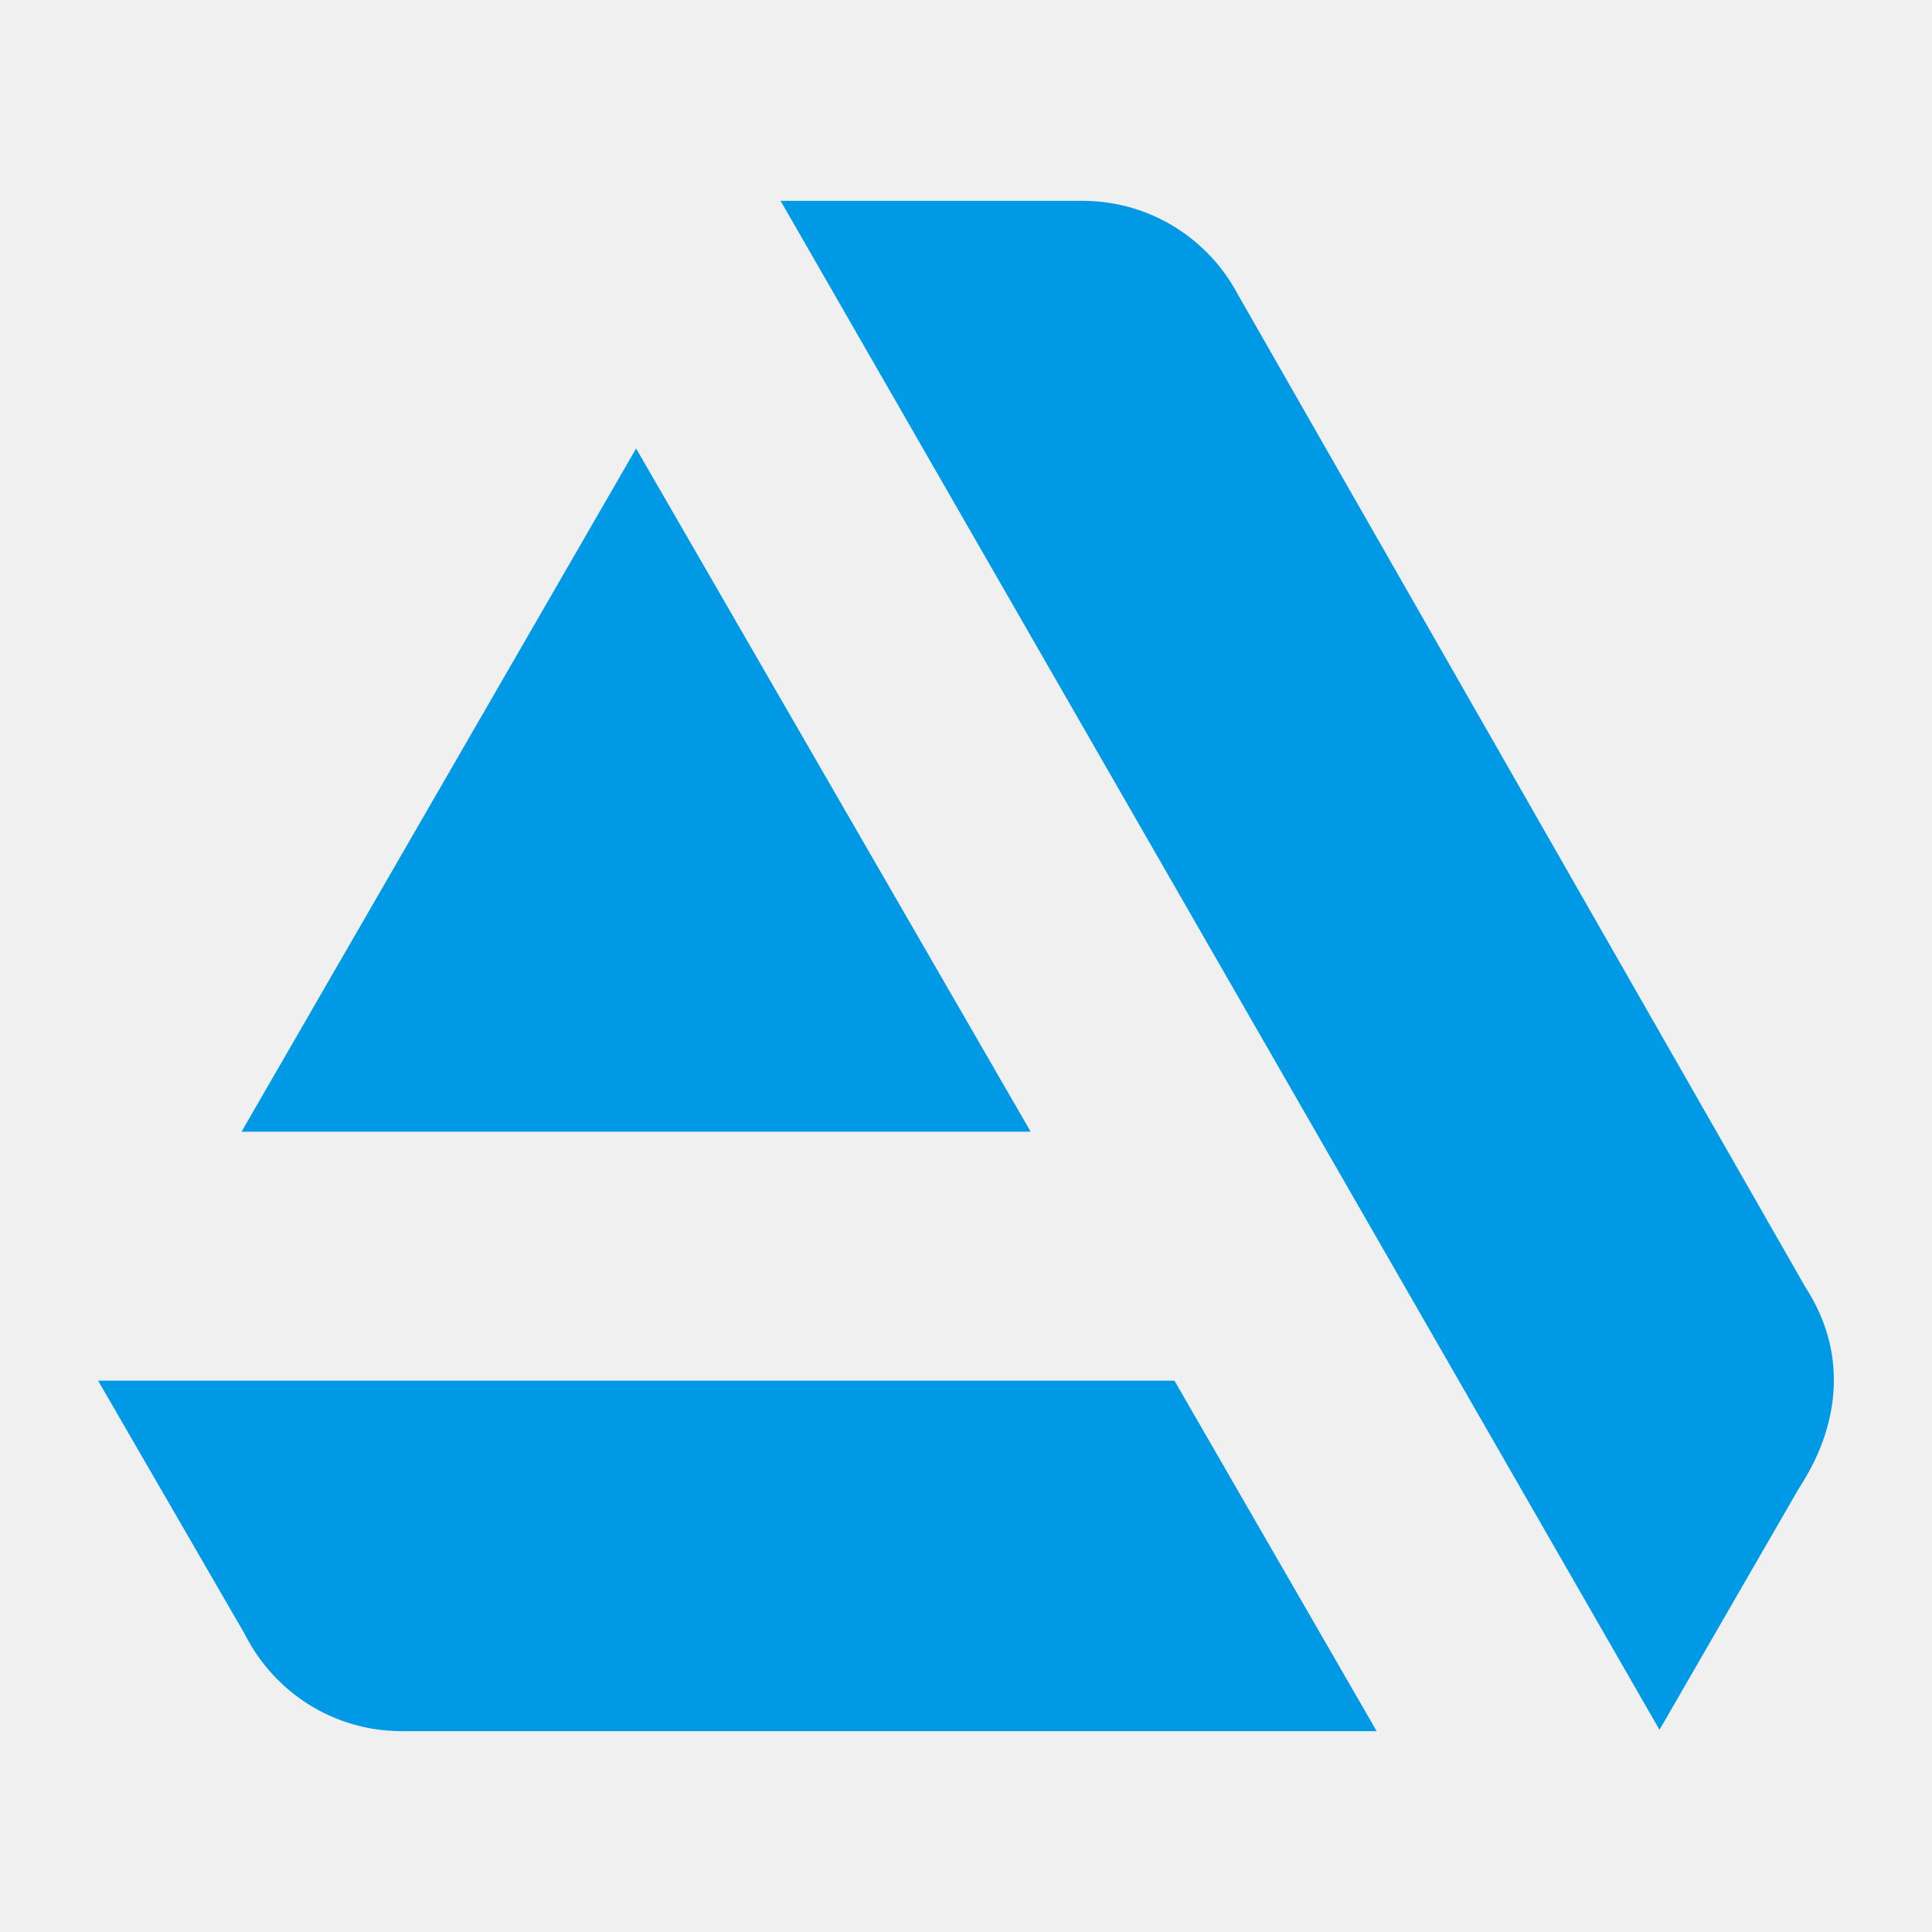
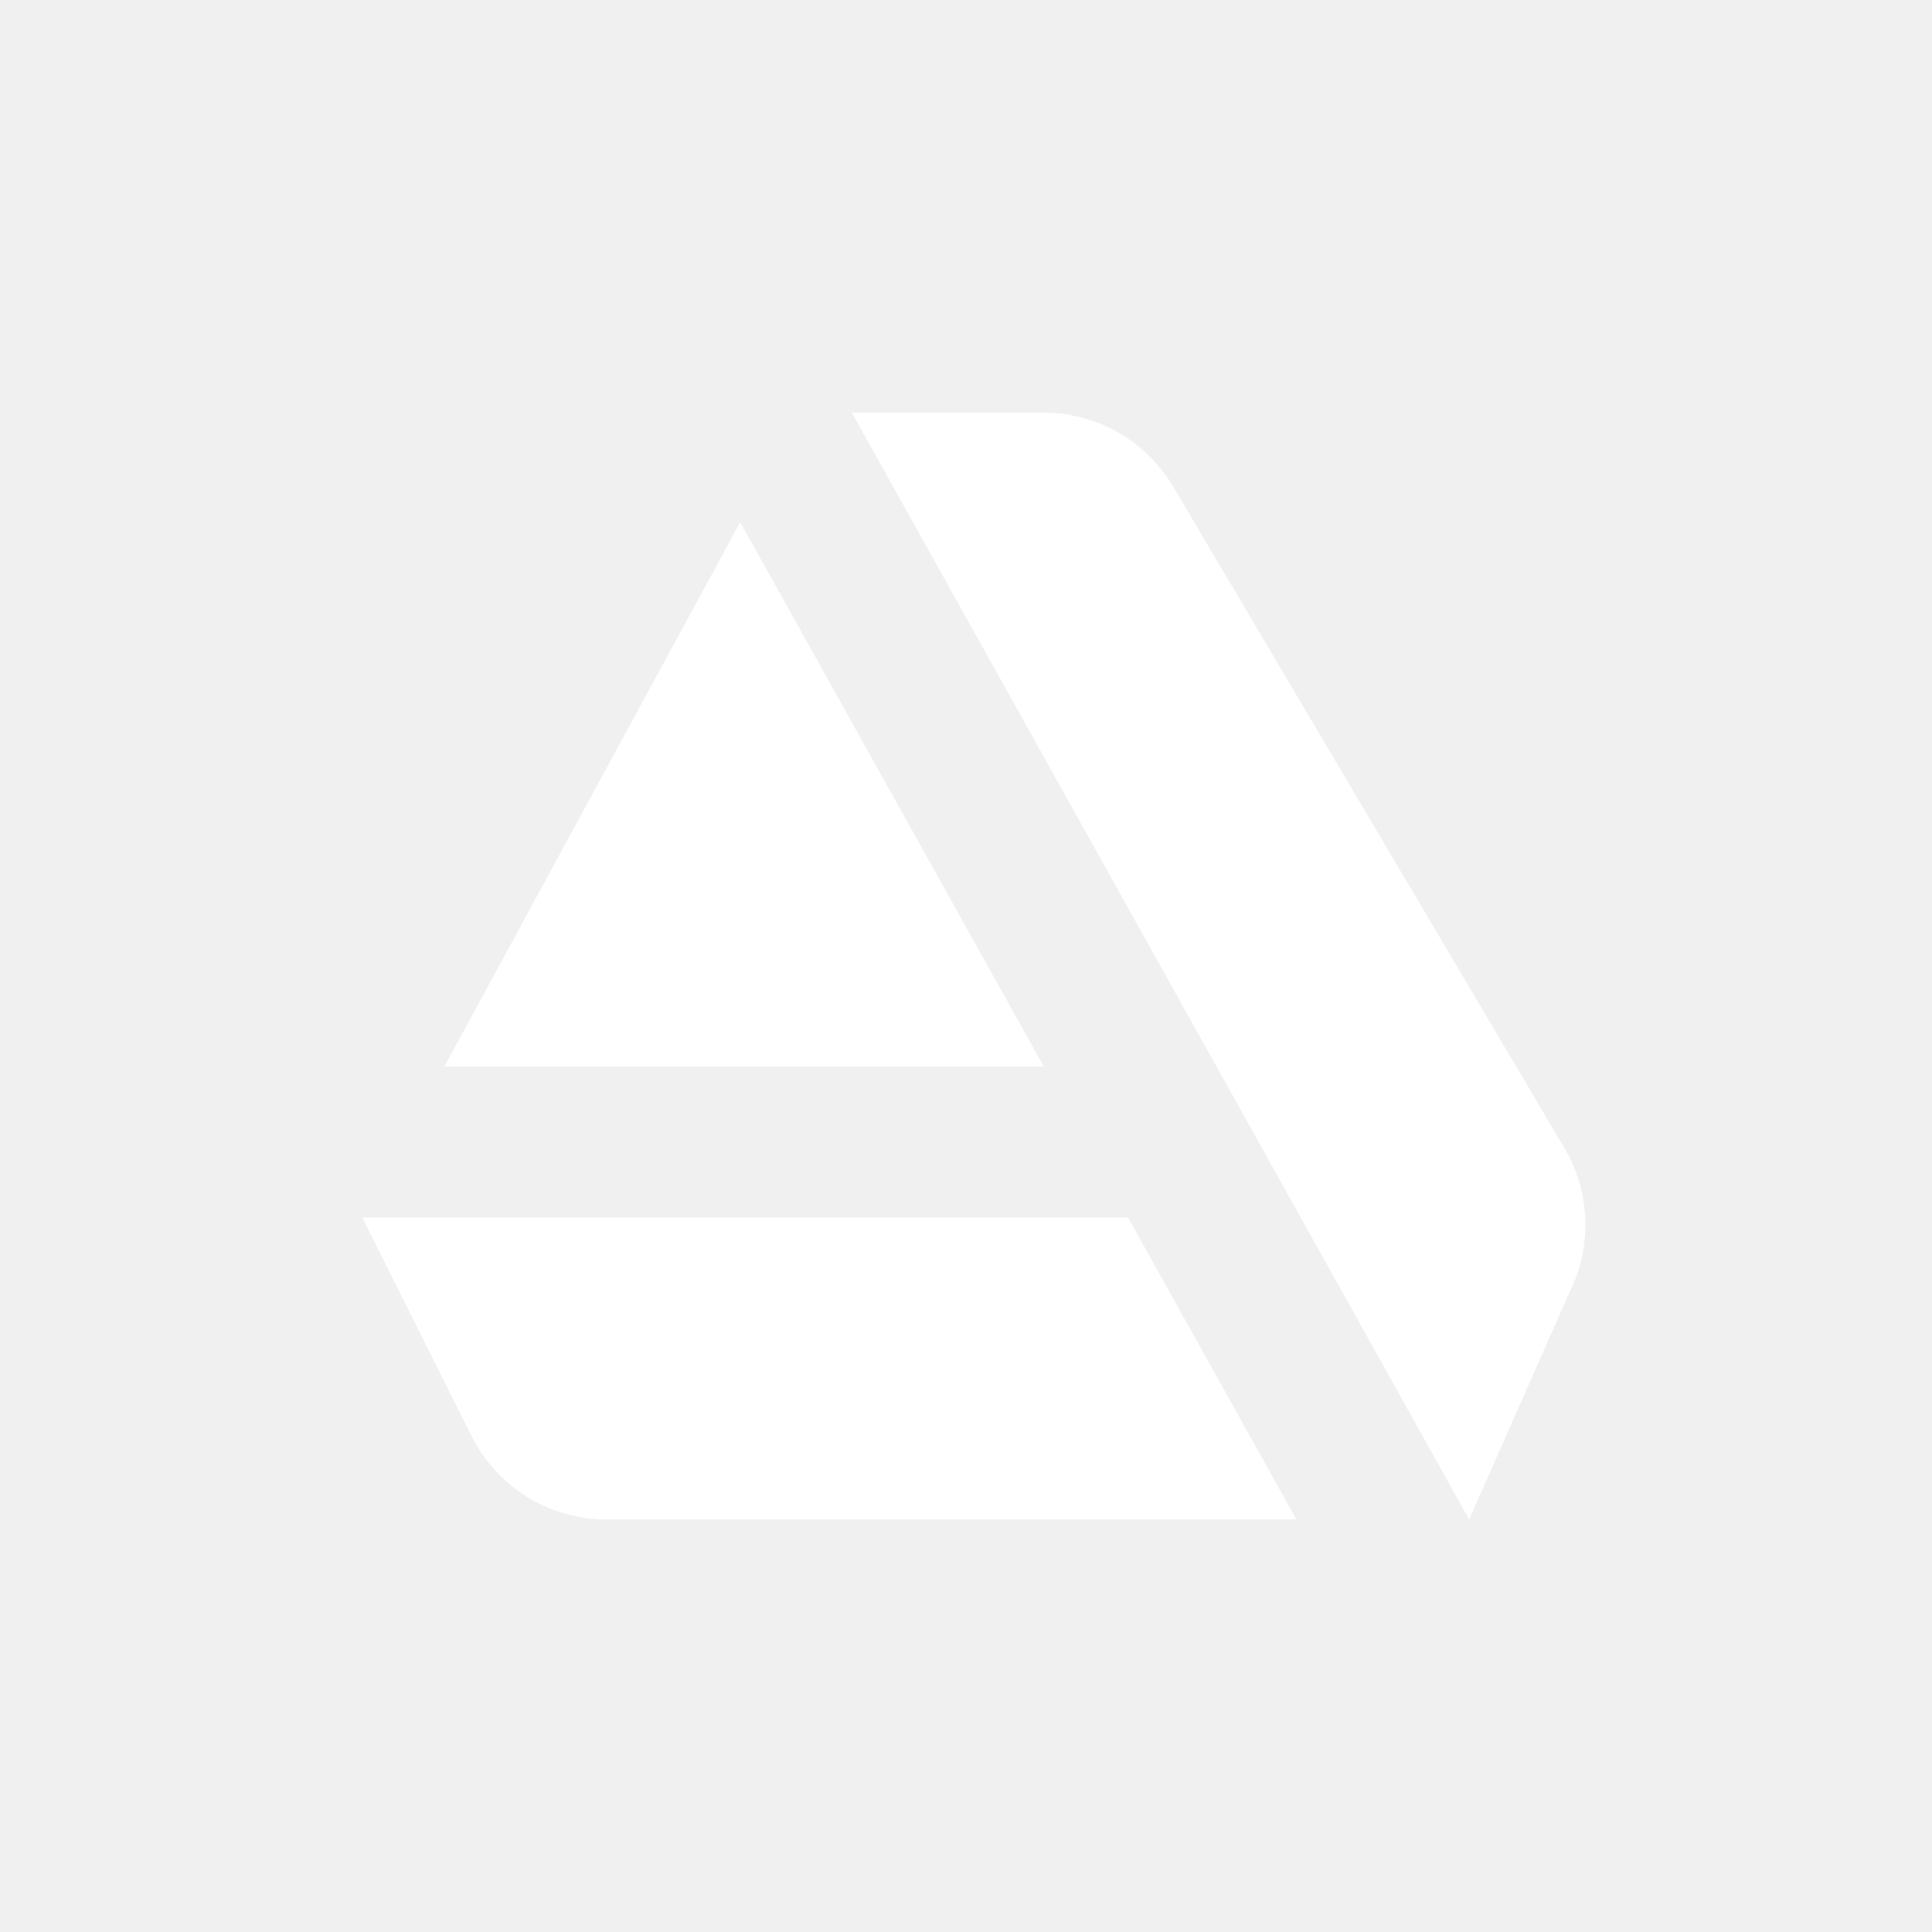
- <svg xmlns="http://www.w3.org/2000/svg" height="64px" width="64px" viewBox="0 0 512 512">
-   <g id="_x32_7-artstation">
-     <g>
-       <path d="M26,365.896l38.925,67.261c7.695,15.208,23.354,25.617,41.55,25.617h258.357l-53.591-92.878H26z M478.44,341.094L327.989,77.938c-7.785-14.664-23.265-24.713-41.099-24.713h-80.023l232.919,405.186l36.843-63.818C478.35,391.697,495.64,367.706,478.44,341.094z M273.131,299.903L168.576,118.856L64.02,299.903H273.131z" style="fill:#0099E5;" />
-     </g>
+ <svg xmlns="http://www.w3.org/2000/svg" fill="#ffffff" width="64px" height="64px" viewBox="-3.2 -3.2 38.40 38.40">
+   <g id="SVGRepo_bgCarrier" stroke-width="0" />
+   <g id="SVGRepo_tracerCarrier" stroke-linecap="round" stroke-linejoin="round" />
+   <g id="SVGRepo_iconCarrier">
+     <path d="M 13.73 5 L 26 27 L 27.994 22.488 C 28.457 21.562 28.41 20.463 27.871 19.58 L 20.096 6.436 C 19.551 5.545 18.58 5 17.535 5 L 13.73 5 z M 11.512 7.178 L 5.631 18 L 17.547 18 L 11.512 7.178 z M 4 21 L 6.172 25.342 C 6.68 26.358 7.718 27 8.854 27 L 22.566 27 L 19.221 21 L 4 21 z" />
  </g>
-   <g id="Layer_1" />
</svg>
